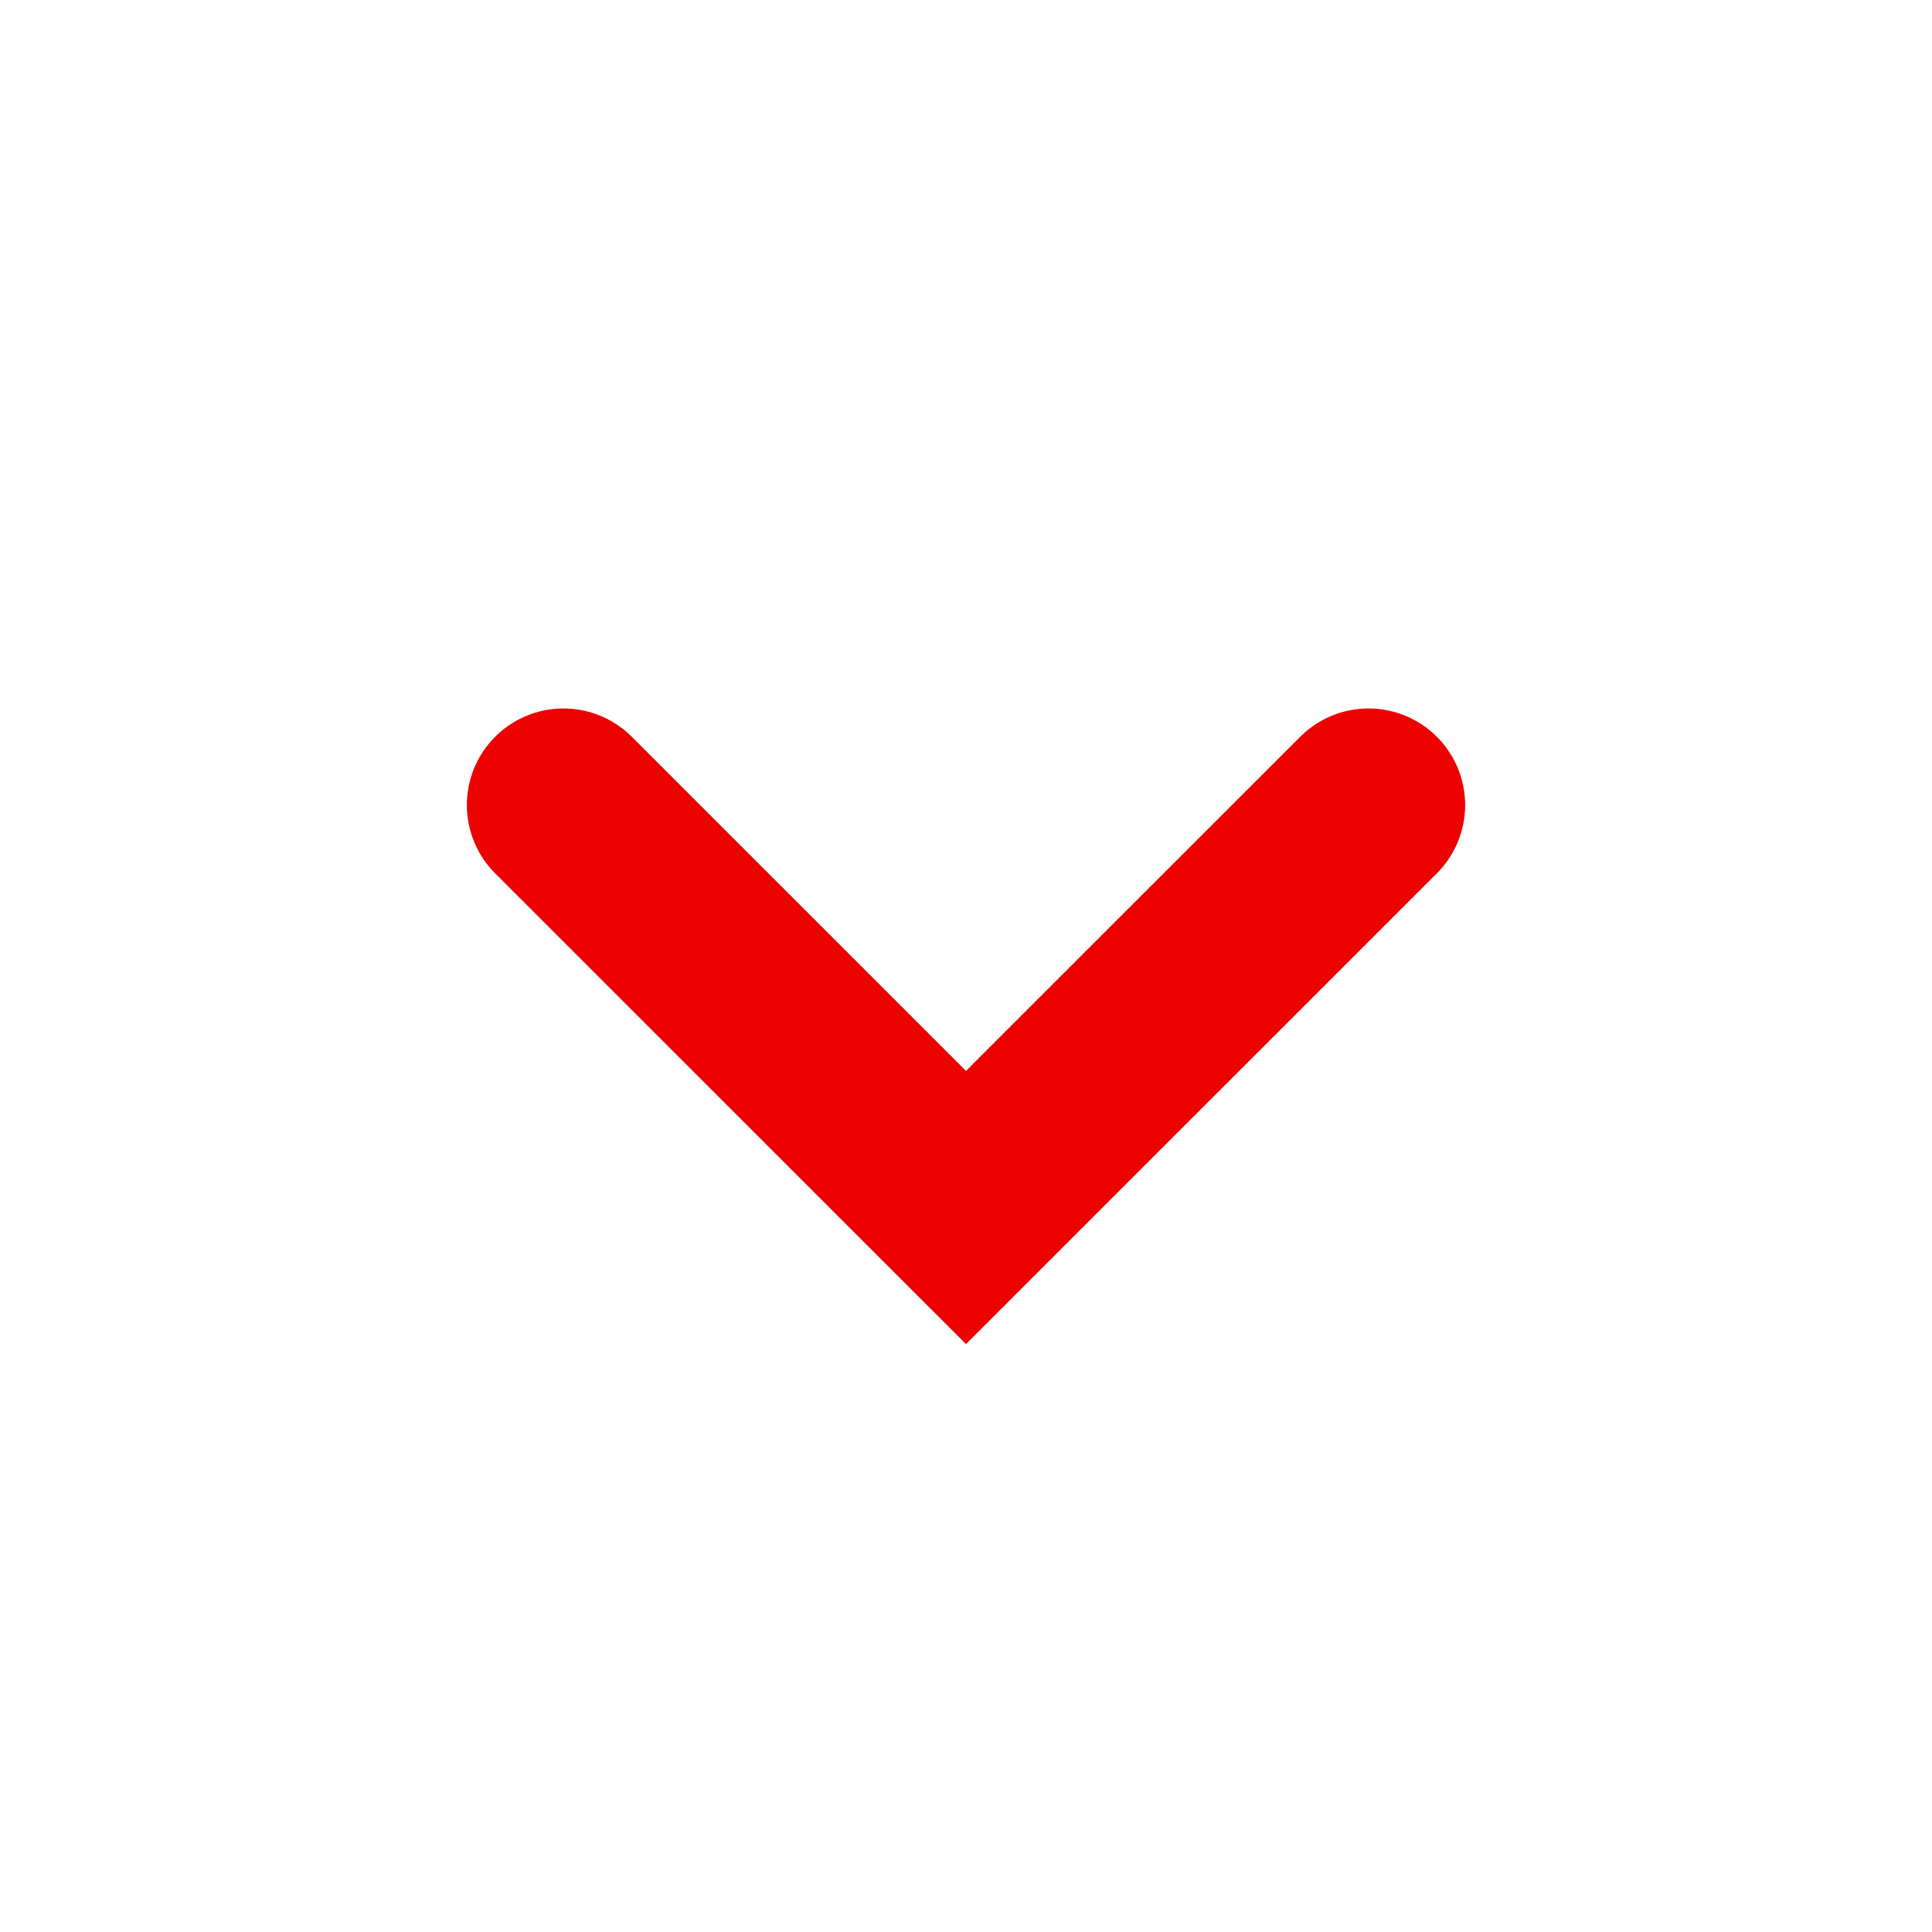
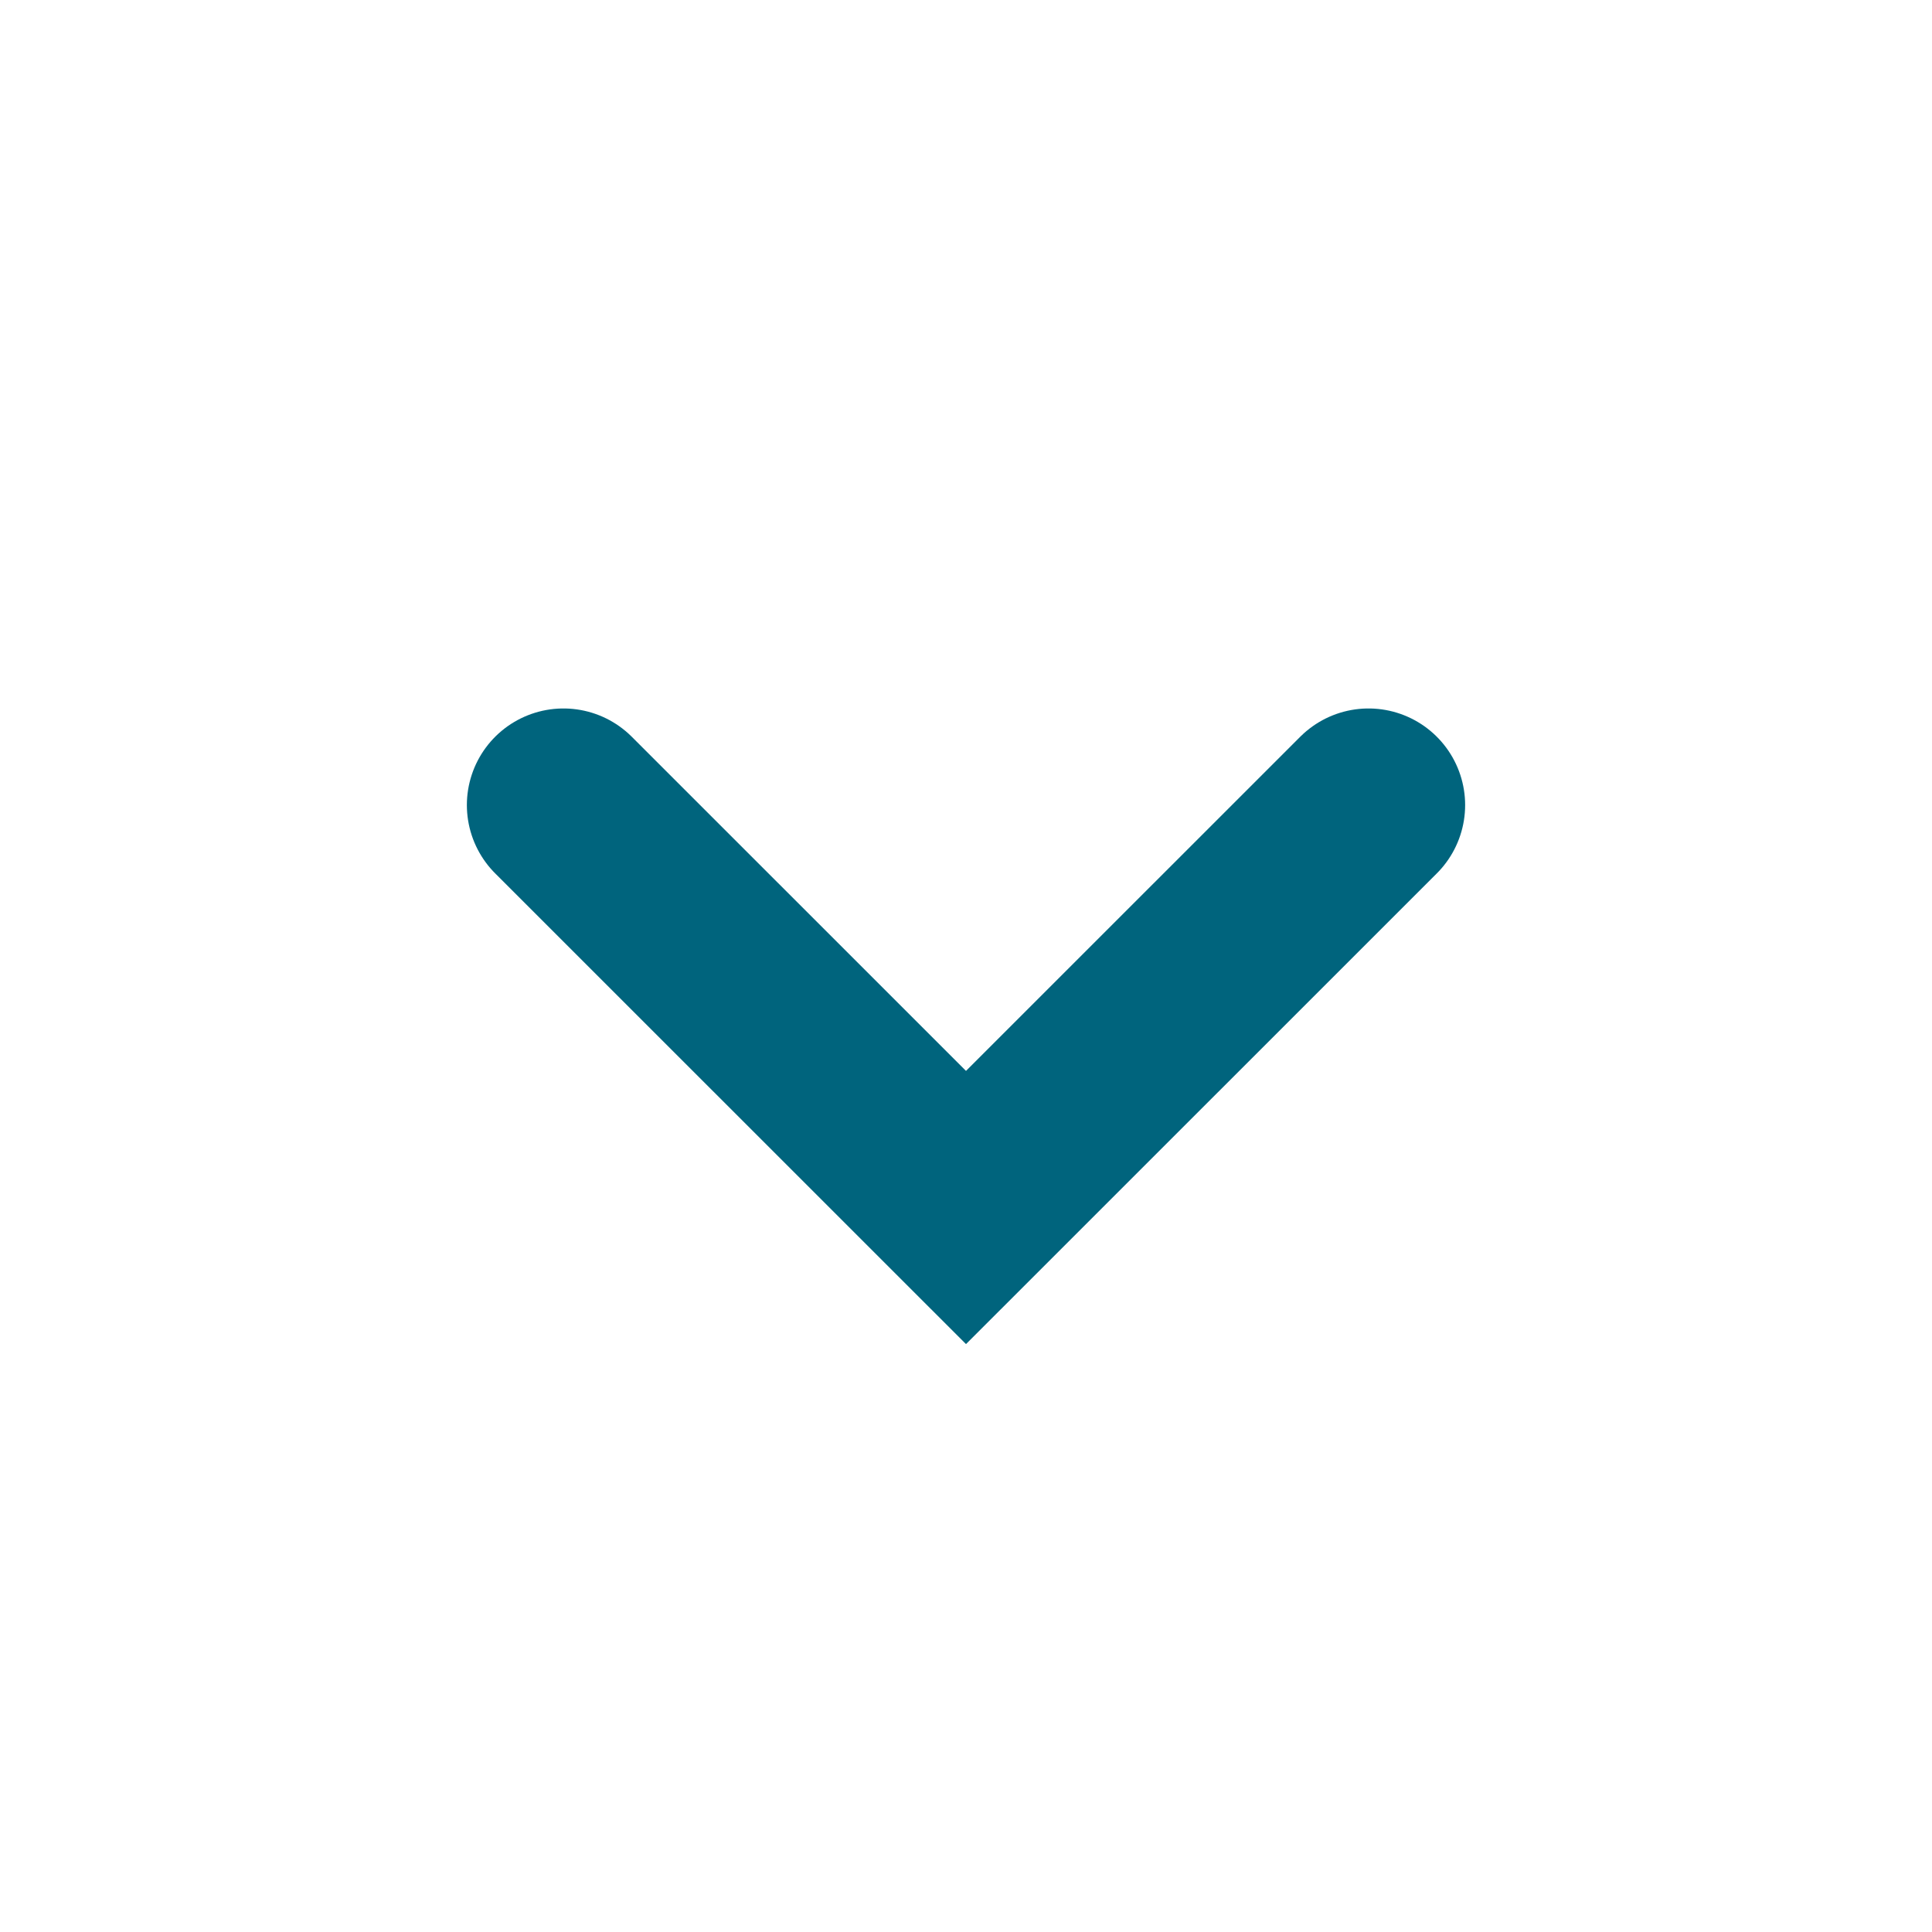
<svg xmlns="http://www.w3.org/2000/svg" width="20" height="20" viewBox="0 0 20 20" fill="none">
-   <path d="M5.833 8.334L10 12.5L14.167 8.334" stroke="#ED0000" stroke-width="2" stroke-linecap="round" />
+   <path d="M5.833 8.334L10 12.5L14.167 8.334" stroke="#00647D" stroke-width="2" stroke-linecap="round" />
</svg>
